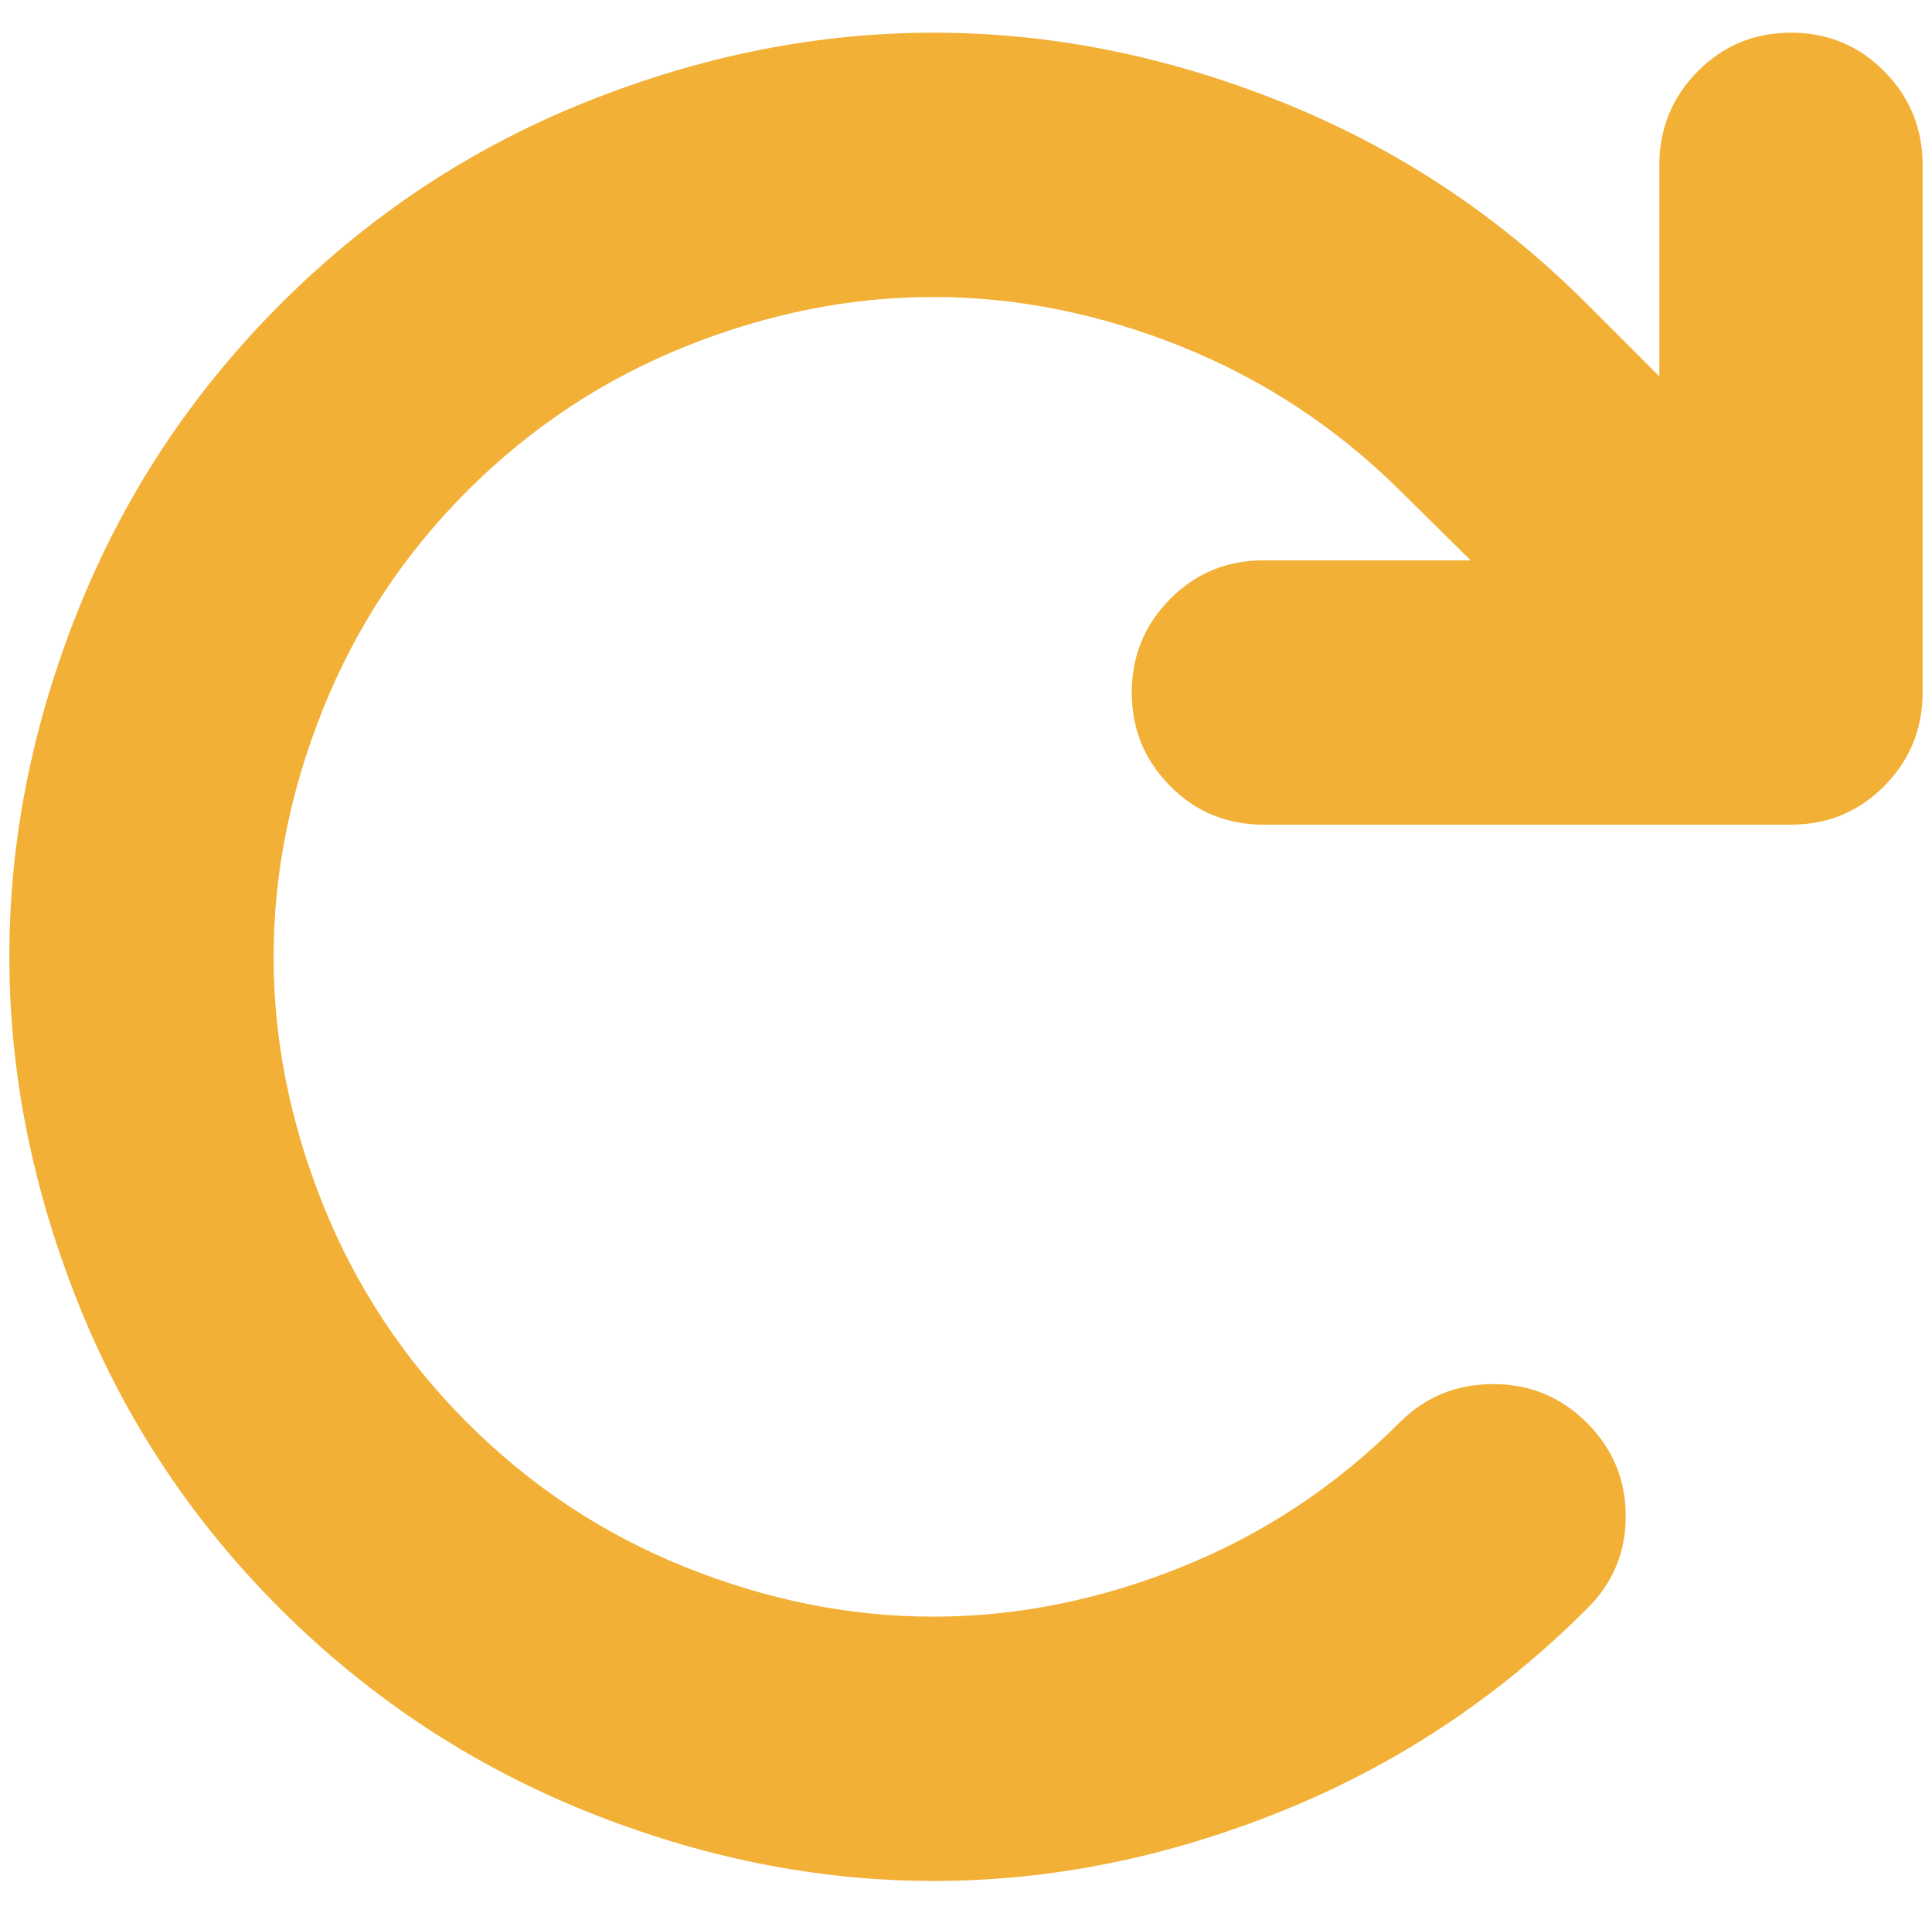
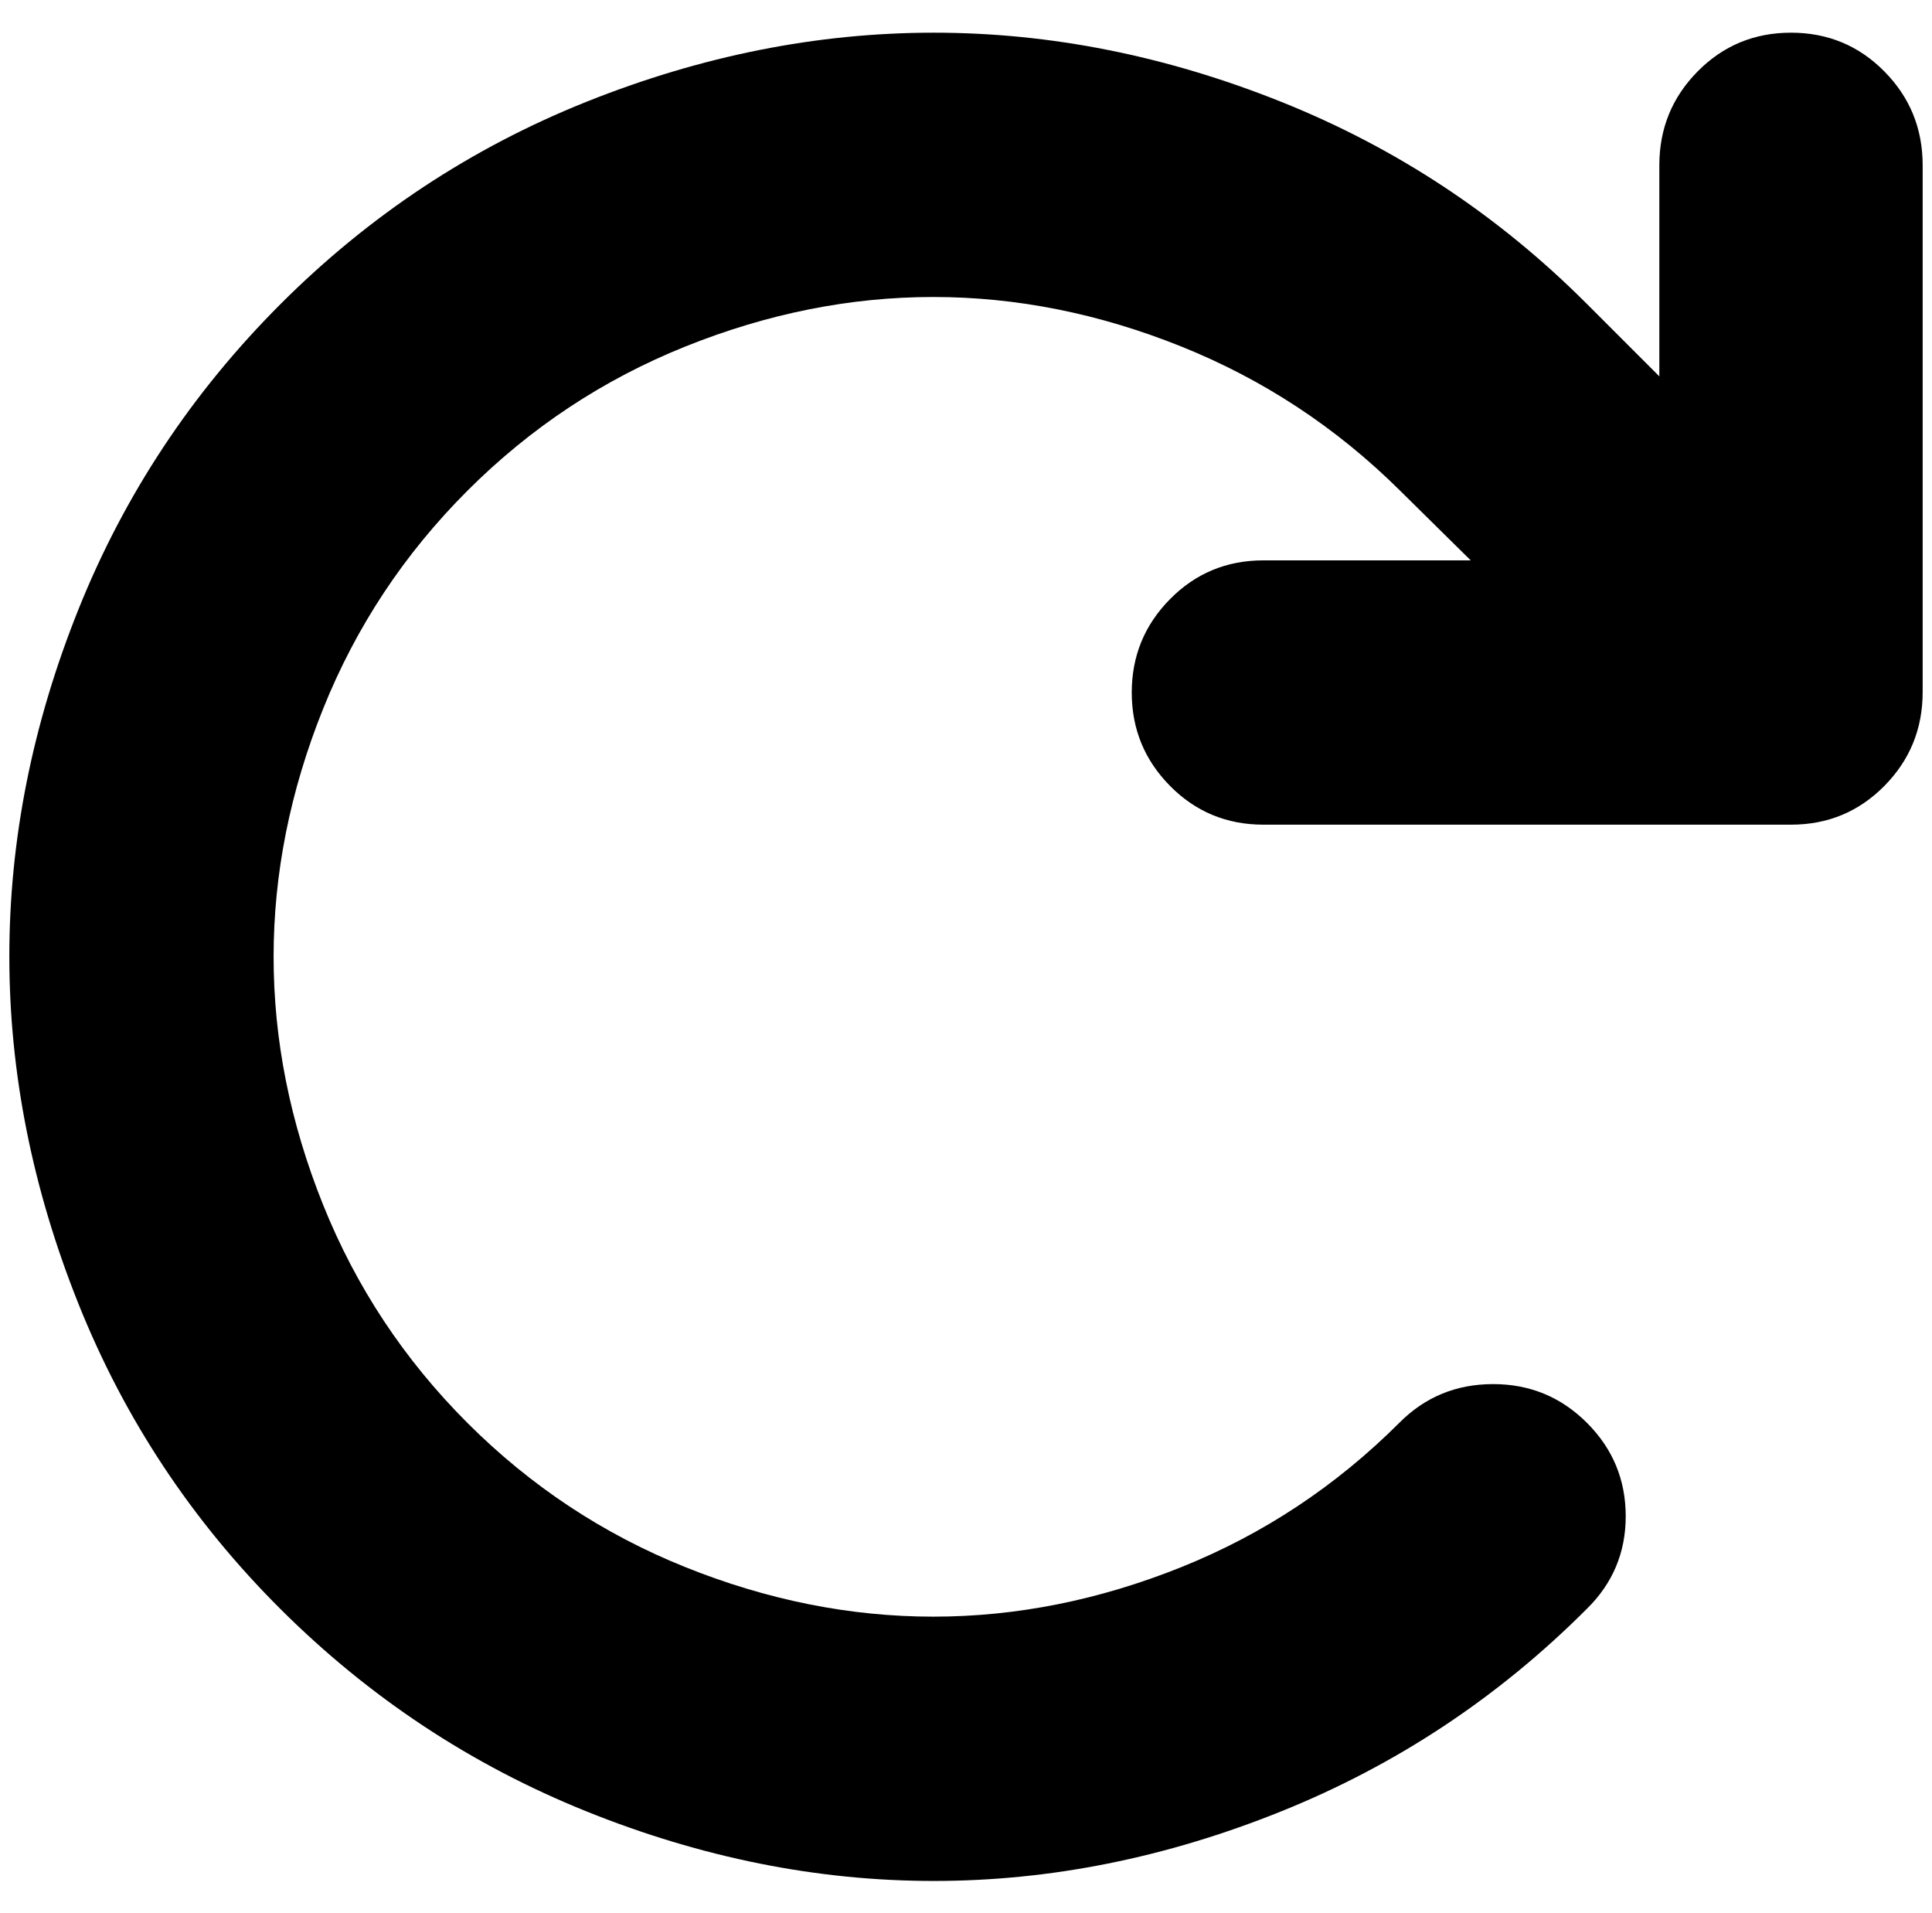
<svg xmlns="http://www.w3.org/2000/svg" version="1.1" viewBox="-11 0 2069 2048">
  <g transform="matrix(1 0 0 -1 0 1638)">
-     <path fill="#f2b036" d="M1564 1038l-76 75q-102 101 -234 154t-265.5 53t-265.5 -53t-233.5 -154.5t-154.5 -233.5t-53 -265.5t53 -265.5t154.5 -233.5t233.5 -154.5t265.5 -53t265.5 53t234 155q41 41 100 41t100.5 -41.5t41.5 -100t-42 -99.5q-142 -142 -327 -216.5t-372 -74.5t-372 74.5 t-327.5 216.5t-216.5 327t-74 372t74 371.5t216.5 327t327.5 216.5t372 74t372 -74t327 -216l78 -78v226q0 59 41 100.5t100 41.5t100 -41.5t41 -100.5v-564q0 -59 -41 -100.5t-100 -41.5h-565q-59 0 -100 41.5t-41 100t41 100t100 41.5h222z" />
+     <path fill="#000000" d="M1564 1038l-76 75q-102 101 -234 154t-265.5 53t-265.5 -53t-233.5 -154.5t-154.5 -233.5t-53 -265.5t53 -265.5t154.5 -233.5t233.5 -154.5t265.5 -53t265.5 53t234 155q41 41 100 41t100.5 -41.5t41.5 -100t-42 -99.5q-142 -142 -327 -216.5t-372 -74.5t-372 74.5 t-327.5 216.5t-216.5 327t-74 372t74 371.5t216.5 327t327.5 216.5t372 74t372 -74t327 -216l78 -78v226q0 59 41 100.5t100 41.5t100 -41.5t41 -100.5v-564q0 -59 -41 -100.5t-100 -41.5h-565q-59 0 -100 41.5t-41 100t41 100t100 41.5h222z" />
  </g>
</svg>
